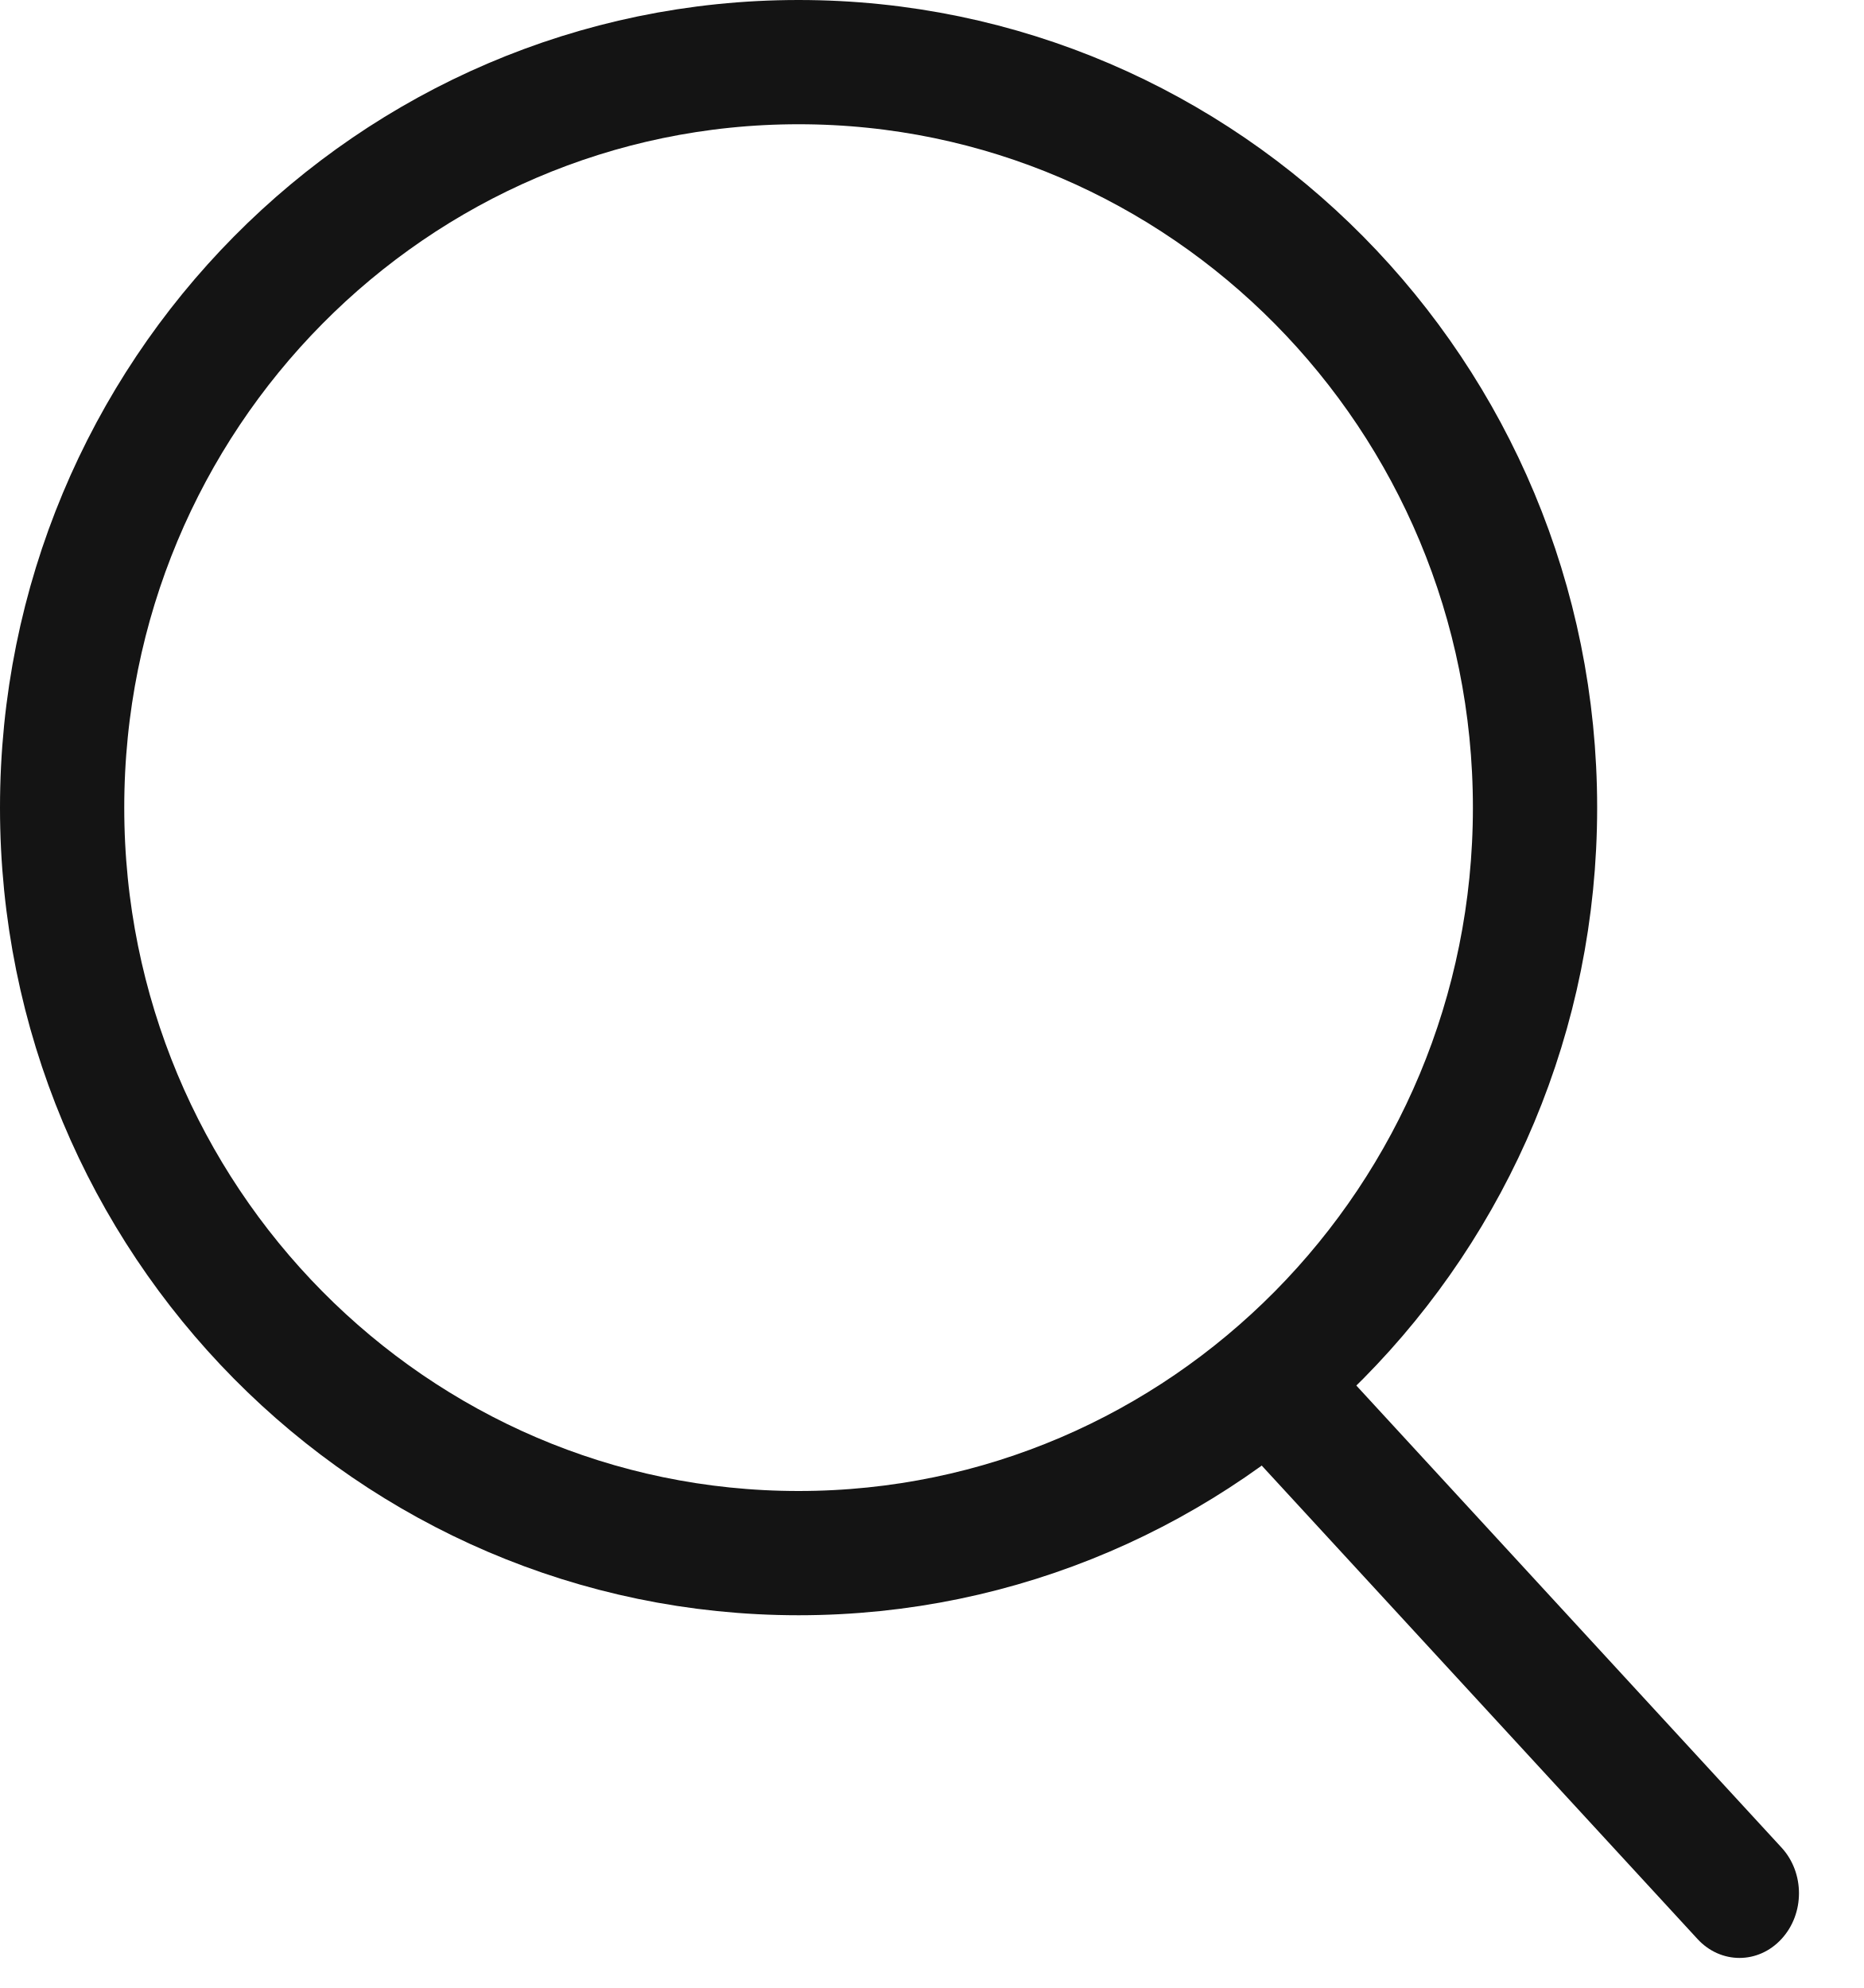
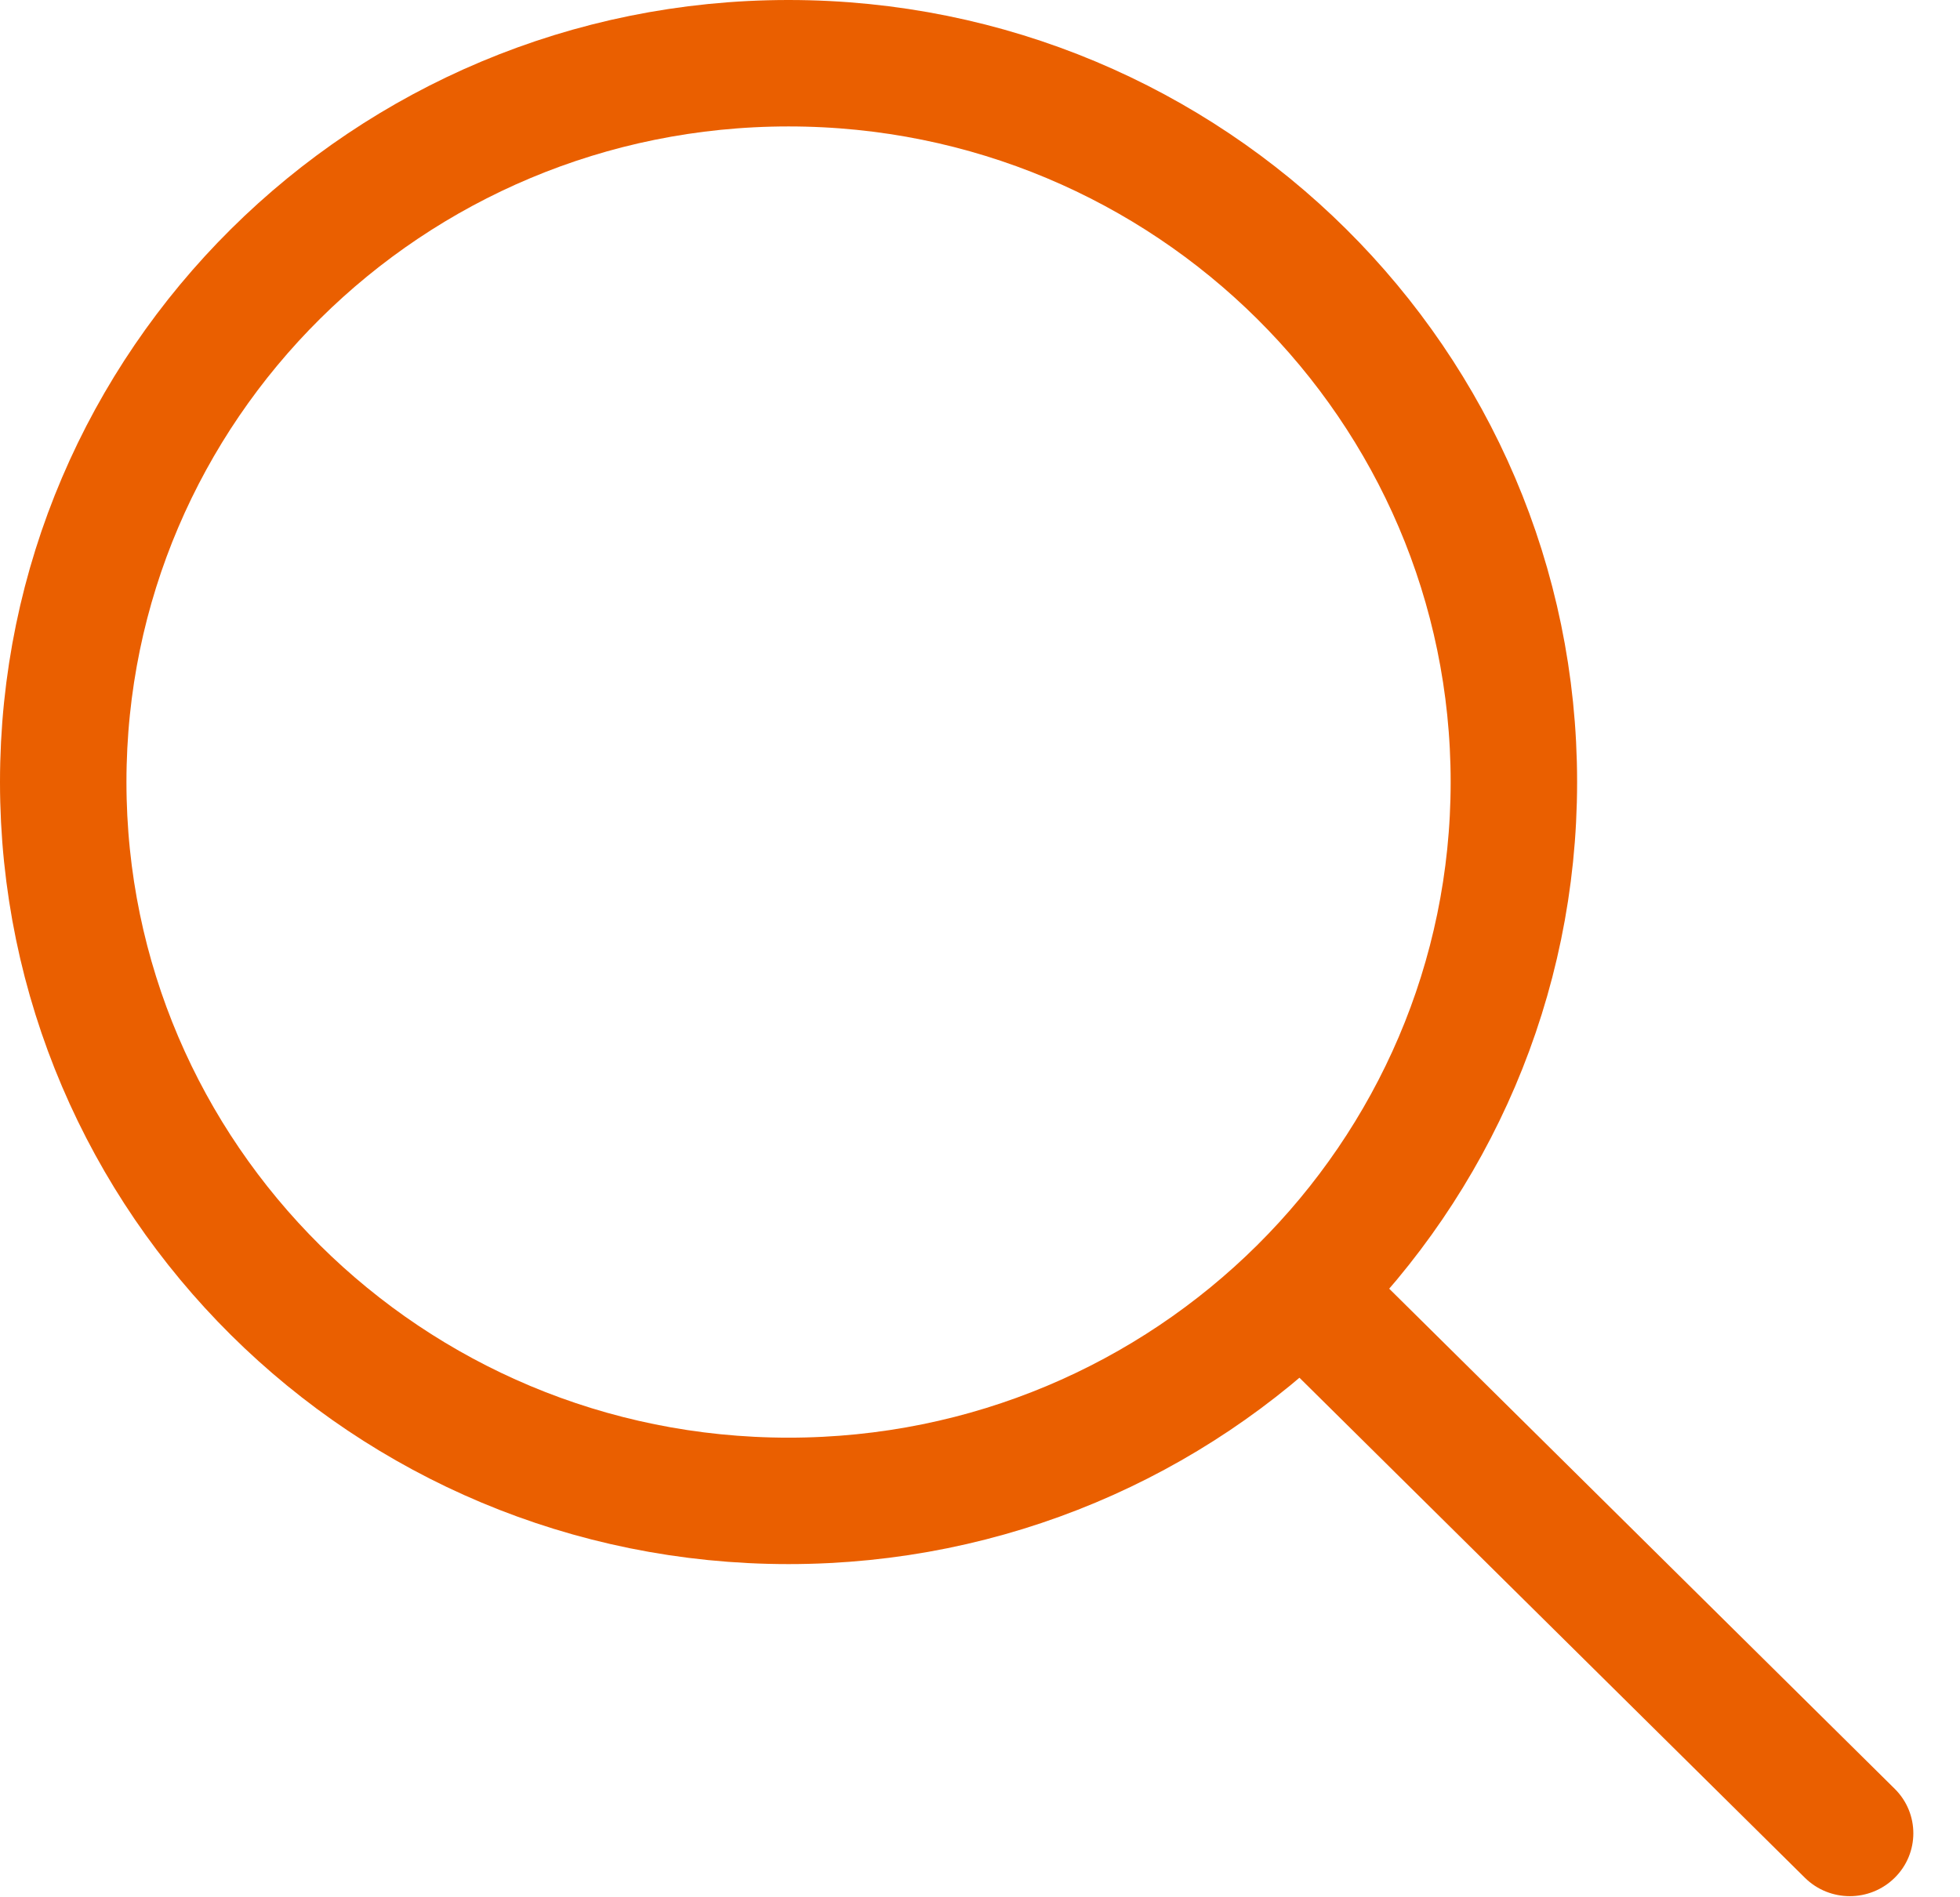
- <svg xmlns="http://www.w3.org/2000/svg" width="15" height="16" viewBox="0 0 15 16" fill="none">
-   <path d="M12.354 6.5C12.354 9.819 9.695 12.5 6.427 12.5C3.159 12.5 0.5 9.819 0.5 6.5C0.5 3.181 3.159 0.5 6.427 0.5C9.695 0.5 12.354 3.181 12.354 6.5Z" stroke="#141414" />
-   <path d="M13.661 15.605C13.848 15.809 14.151 15.809 14.338 15.605C14.525 15.402 14.525 15.073 14.338 14.87L13.661 15.605ZM9.761 11.368L13.661 15.605L14.338 14.87L10.438 10.632L9.761 11.368Z" fill="#141414" />
+ <svg xmlns="http://www.w3.org/2000/svg" width="31" height="30" viewBox="0 0 31 30" fill="none">
+   <path d="M23.944 12.371C23.944 18.643 18.816 23.742 12.472 23.742C6.129 23.742 1 18.643 1 12.371C1 6.099 6.129 1 12.472 1C18.816 1 23.944 6.099 23.944 12.371Z" stroke="#EA5F00" stroke-width="2" />
+   <path d="M28.546 29.703C28.939 30.092 29.575 30.092 29.968 29.703C30.36 29.315 30.36 28.685 29.968 28.297L28.546 29.703ZM20.396 21.639L28.546 29.703L29.968 28.297L21.817 20.232L20.396 21.639Z" fill="#EA5F00" />
</svg>
